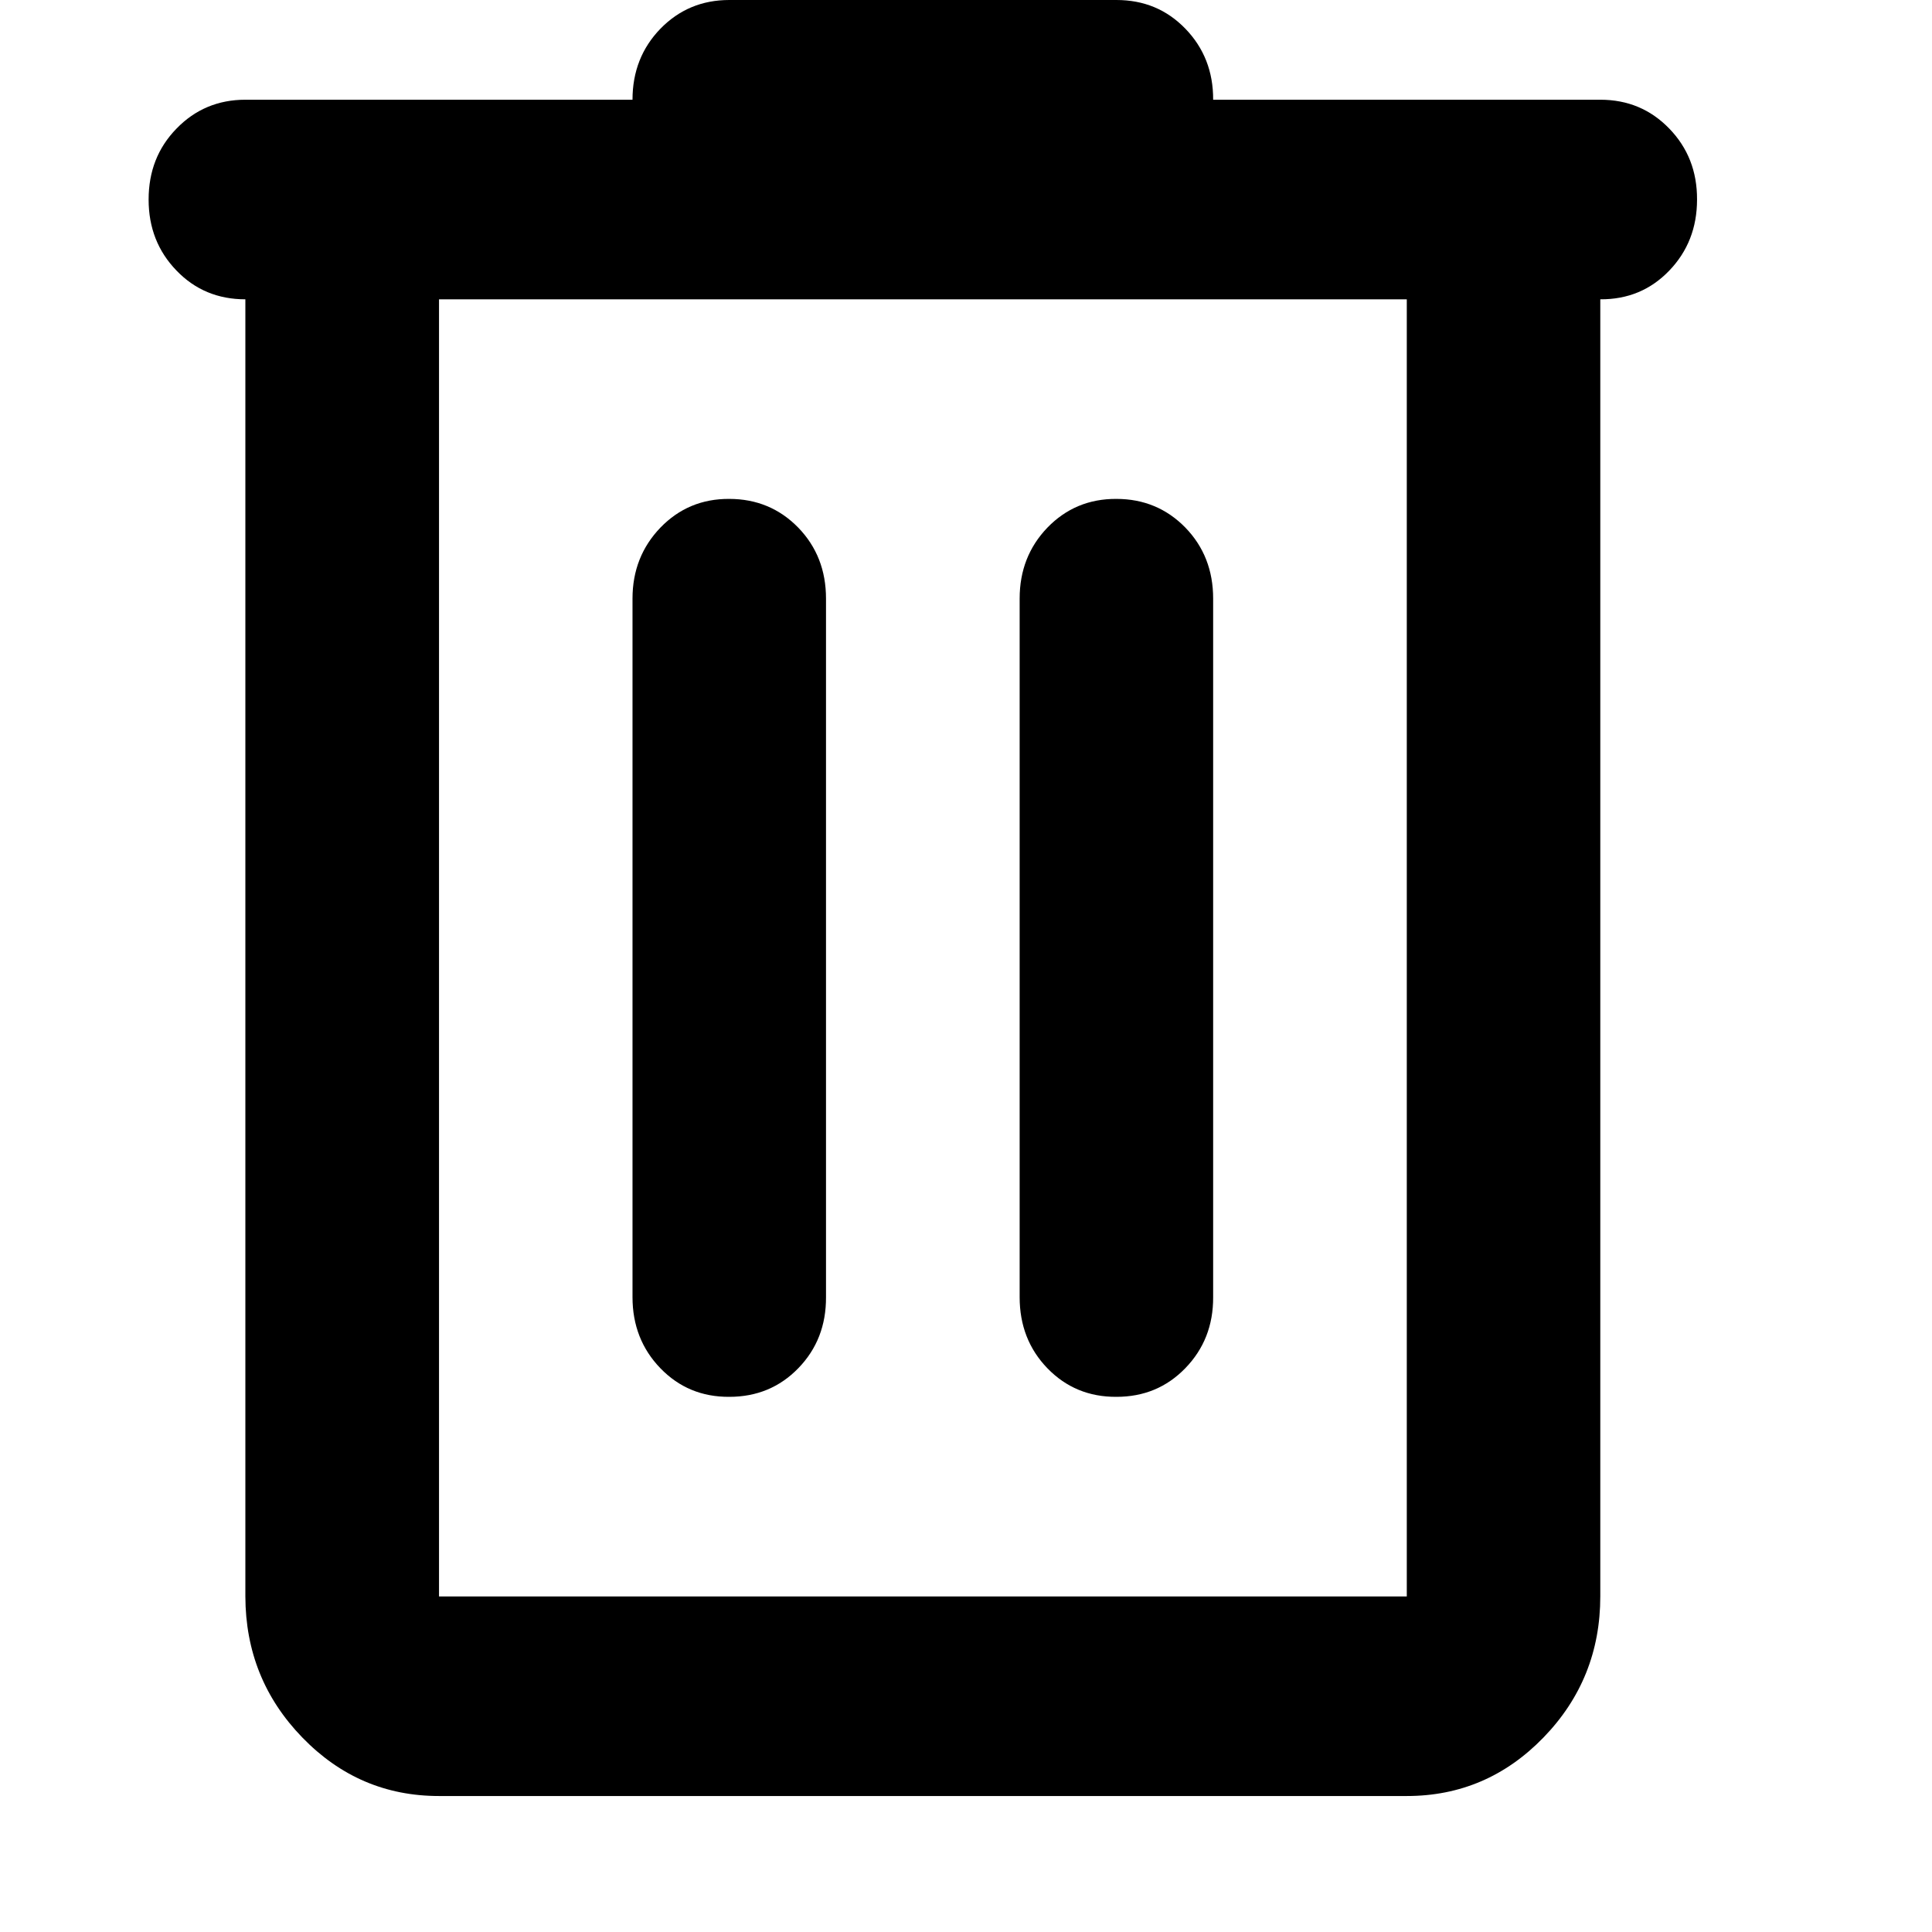
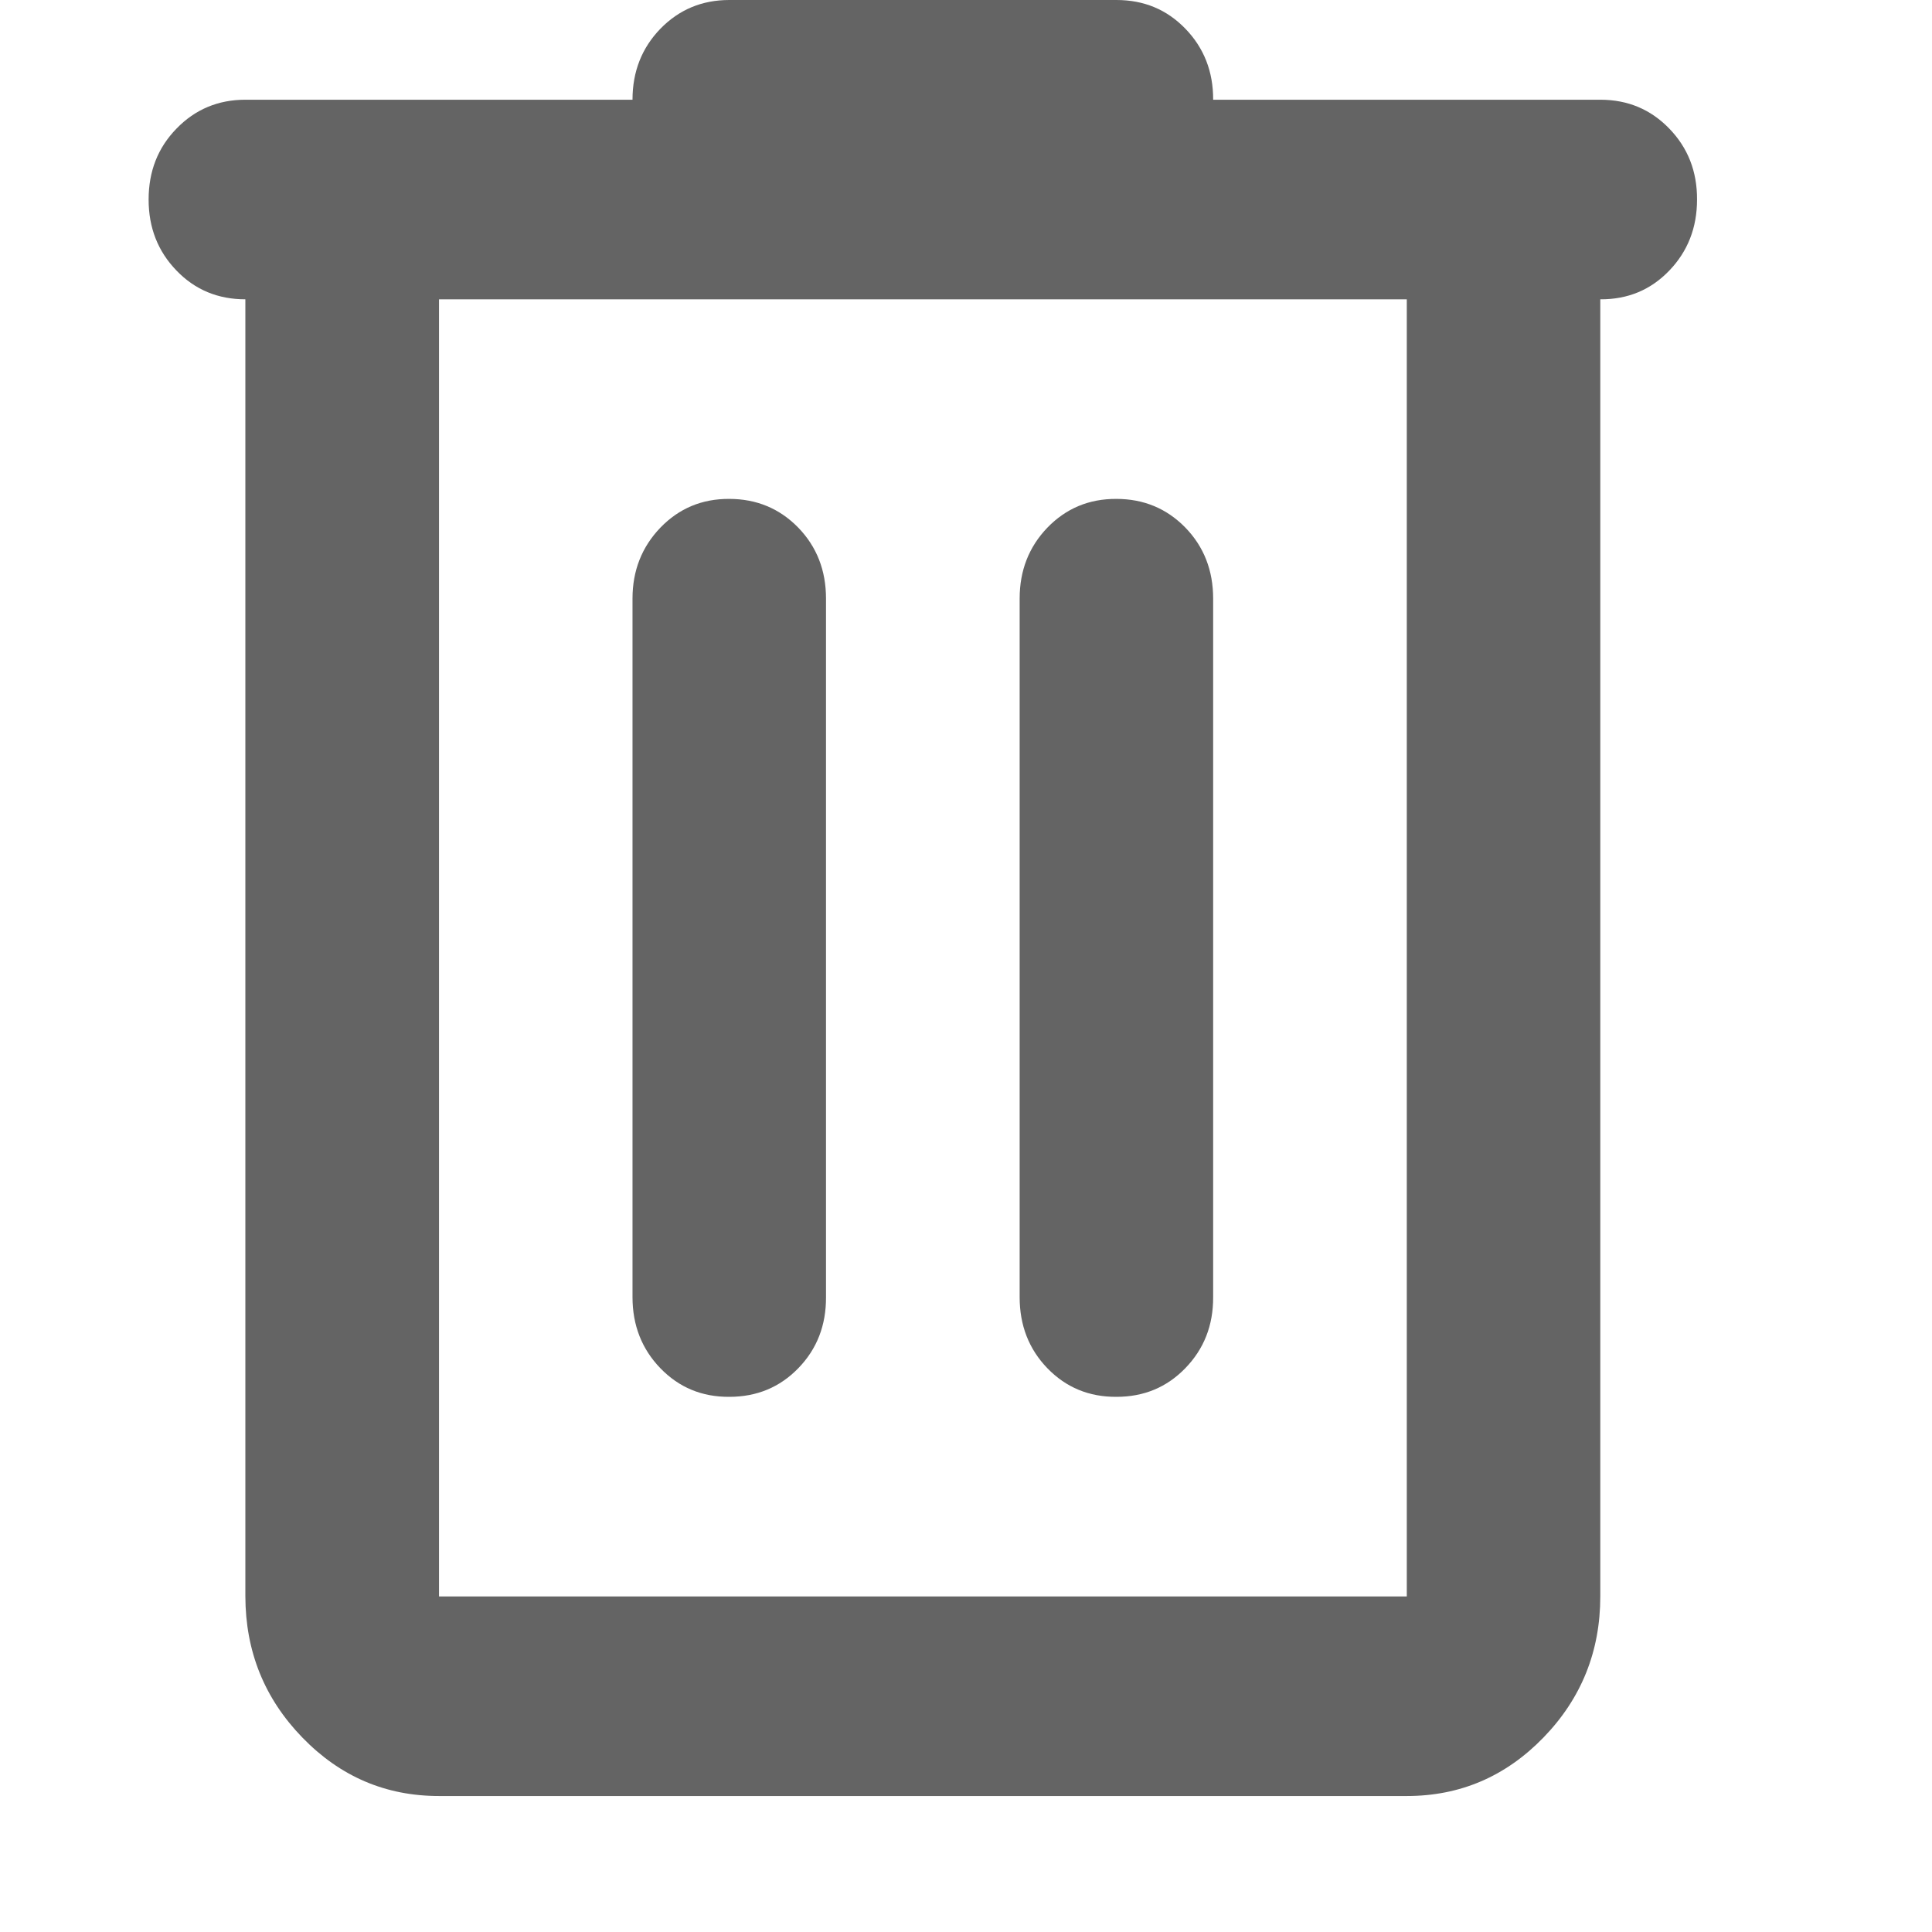
<svg xmlns="http://www.w3.org/2000/svg" width="22" height="22" viewBox="0 0 11 13" fill="none">
-   <path d="M1.954 12.085C1.595 12.085 1.289 11.954 1.034 11.691C0.779 11.428 0.652 11.112 0.651 10.742V2.014C0.467 2.014 0.312 1.95 0.188 1.821C0.063 1.692 0 1.533 2.24553e-06 1.343C-0 1.153 0.062 0.994 0.188 0.865C0.313 0.736 0.468 0.671 0.651 0.671H3.256C3.256 0.481 3.319 0.322 3.444 0.193C3.569 0.065 3.723 0 3.907 0H6.512C6.697 0 6.851 0.064 6.976 0.193C7.101 0.322 7.164 0.482 7.163 0.671H9.768C9.953 0.671 10.107 0.736 10.232 0.865C10.357 0.994 10.42 1.153 10.419 1.343C10.419 1.533 10.356 1.692 10.232 1.821C10.107 1.951 9.953 2.015 9.768 2.014V10.742C9.768 11.111 9.641 11.428 9.386 11.691C9.131 11.954 8.824 12.085 8.466 12.085H1.954ZM8.466 2.014H1.954V10.742H8.466V2.014ZM3.907 9.399C4.092 9.399 4.247 9.335 4.372 9.206C4.497 9.077 4.559 8.918 4.558 8.728V4.028C4.558 3.838 4.496 3.679 4.371 3.55C4.246 3.422 4.091 3.357 3.907 3.357C3.723 3.356 3.569 3.421 3.444 3.55C3.319 3.68 3.256 3.839 3.256 4.028V8.728C3.256 8.918 3.319 9.078 3.444 9.207C3.569 9.336 3.723 9.4 3.907 9.399ZM6.512 9.399C6.697 9.399 6.851 9.335 6.976 9.206C7.101 9.077 7.164 8.918 7.163 8.728V4.028C7.163 3.838 7.101 3.679 6.976 3.55C6.851 3.422 6.696 3.357 6.512 3.357C6.328 3.356 6.173 3.421 6.048 3.55C5.923 3.68 5.861 3.839 5.861 4.028V8.728C5.861 8.918 5.923 9.078 6.048 9.207C6.173 9.336 6.328 9.4 6.512 9.399Z" fill="black" />
+   <path d="M1.954 12.085C1.595 12.085 1.289 11.954 1.034 11.691C0.779 11.428 0.652 11.112 0.651 10.742V2.014C0.467 2.014 0.312 1.95 0.188 1.821C0.063 1.692 0 1.533 2.24553e-06 1.343C-0 1.153 0.062 0.994 0.188 0.865C0.313 0.736 0.468 0.671 0.651 0.671H3.256C3.256 0.481 3.319 0.322 3.444 0.193C3.569 0.065 3.723 0 3.907 0H6.512C6.697 0 6.851 0.064 6.976 0.193C7.101 0.322 7.164 0.482 7.163 0.671H9.768C9.953 0.671 10.107 0.736 10.232 0.865C10.357 0.994 10.42 1.153 10.419 1.343C10.419 1.533 10.356 1.692 10.232 1.821C10.107 1.951 9.953 2.015 9.768 2.014V10.742C9.768 11.111 9.641 11.428 9.386 11.691C9.131 11.954 8.824 12.085 8.466 12.085H1.954ZM8.466 2.014H1.954V10.742H8.466V2.014ZM3.907 9.399C4.092 9.399 4.247 9.335 4.372 9.206C4.497 9.077 4.559 8.918 4.558 8.728V4.028C4.558 3.838 4.496 3.679 4.371 3.55C4.246 3.422 4.091 3.357 3.907 3.357C3.723 3.356 3.569 3.421 3.444 3.55C3.319 3.68 3.256 3.839 3.256 4.028V8.728C3.256 8.918 3.319 9.078 3.444 9.207C3.569 9.336 3.723 9.4 3.907 9.399ZM6.512 9.399C6.697 9.399 6.851 9.335 6.976 9.206C7.101 9.077 7.164 8.918 7.163 8.728V4.028C7.163 3.838 7.101 3.679 6.976 3.55C6.851 3.422 6.696 3.357 6.512 3.357C6.328 3.356 6.173 3.421 6.048 3.55C5.923 3.68 5.861 3.839 5.861 4.028V8.728C5.861 8.918 5.923 9.078 6.048 9.207C6.173 9.336 6.328 9.4 6.512 9.399Z" fill="#646464" />
</svg>
